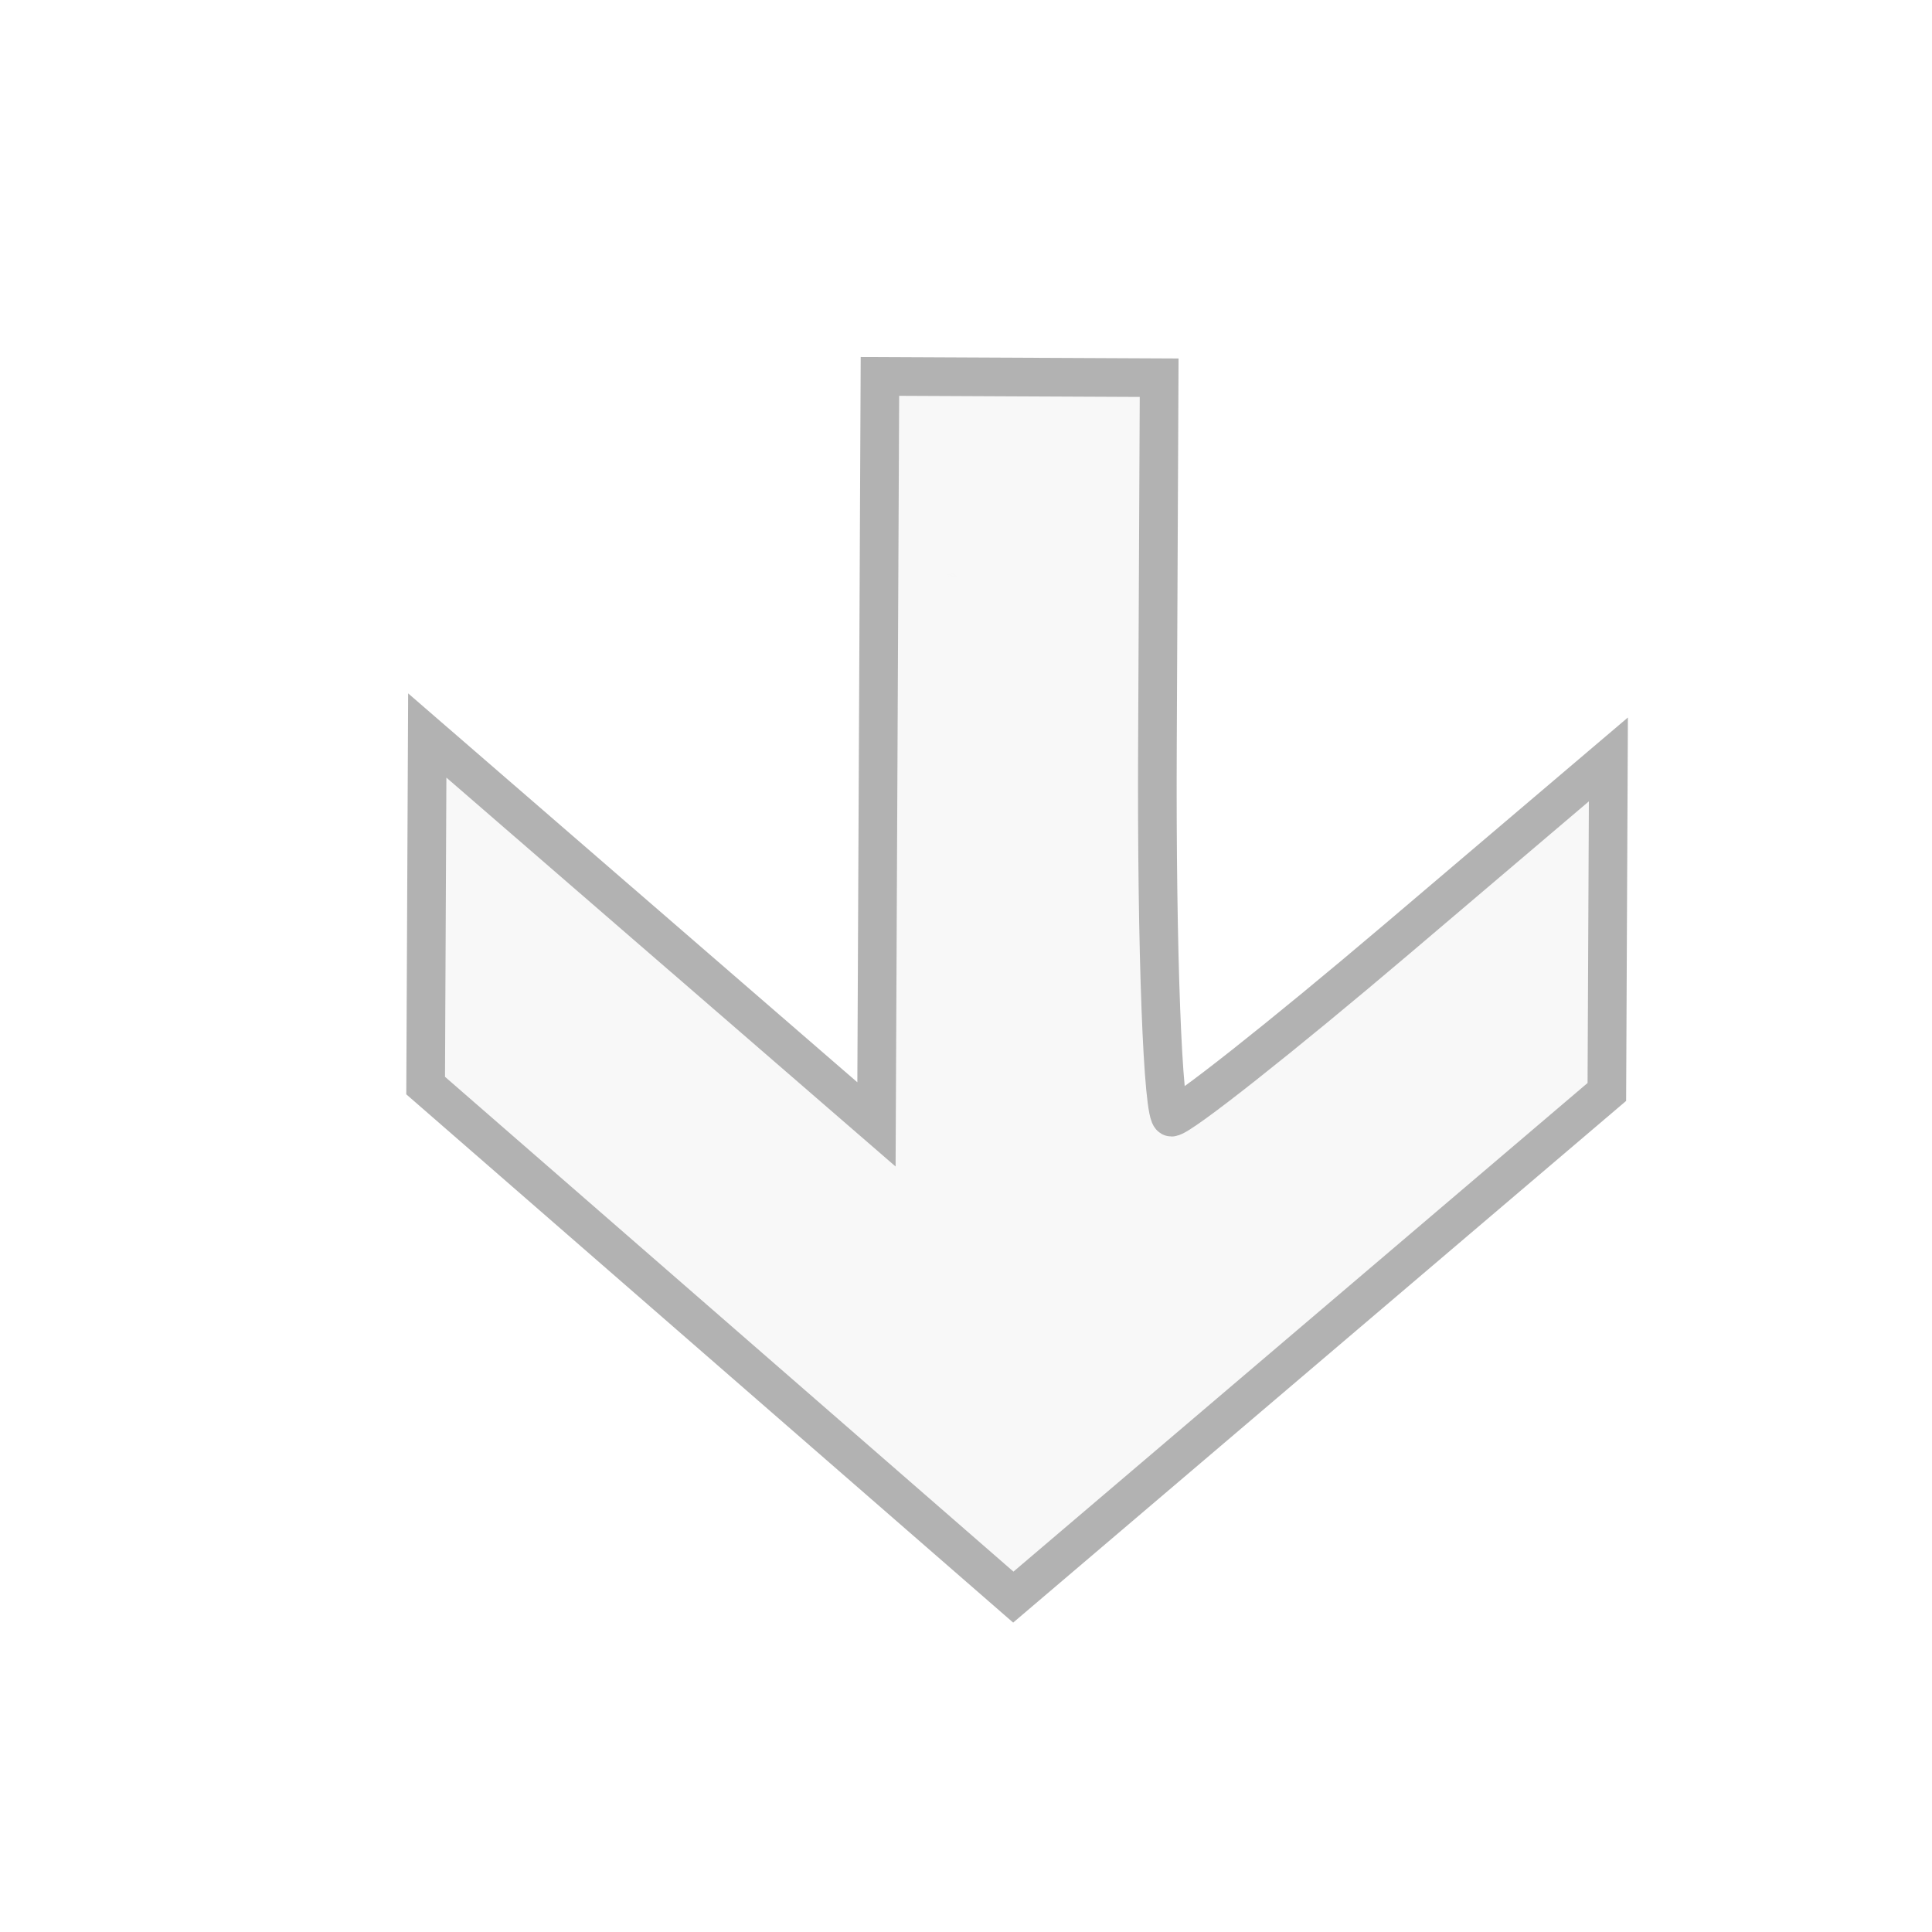
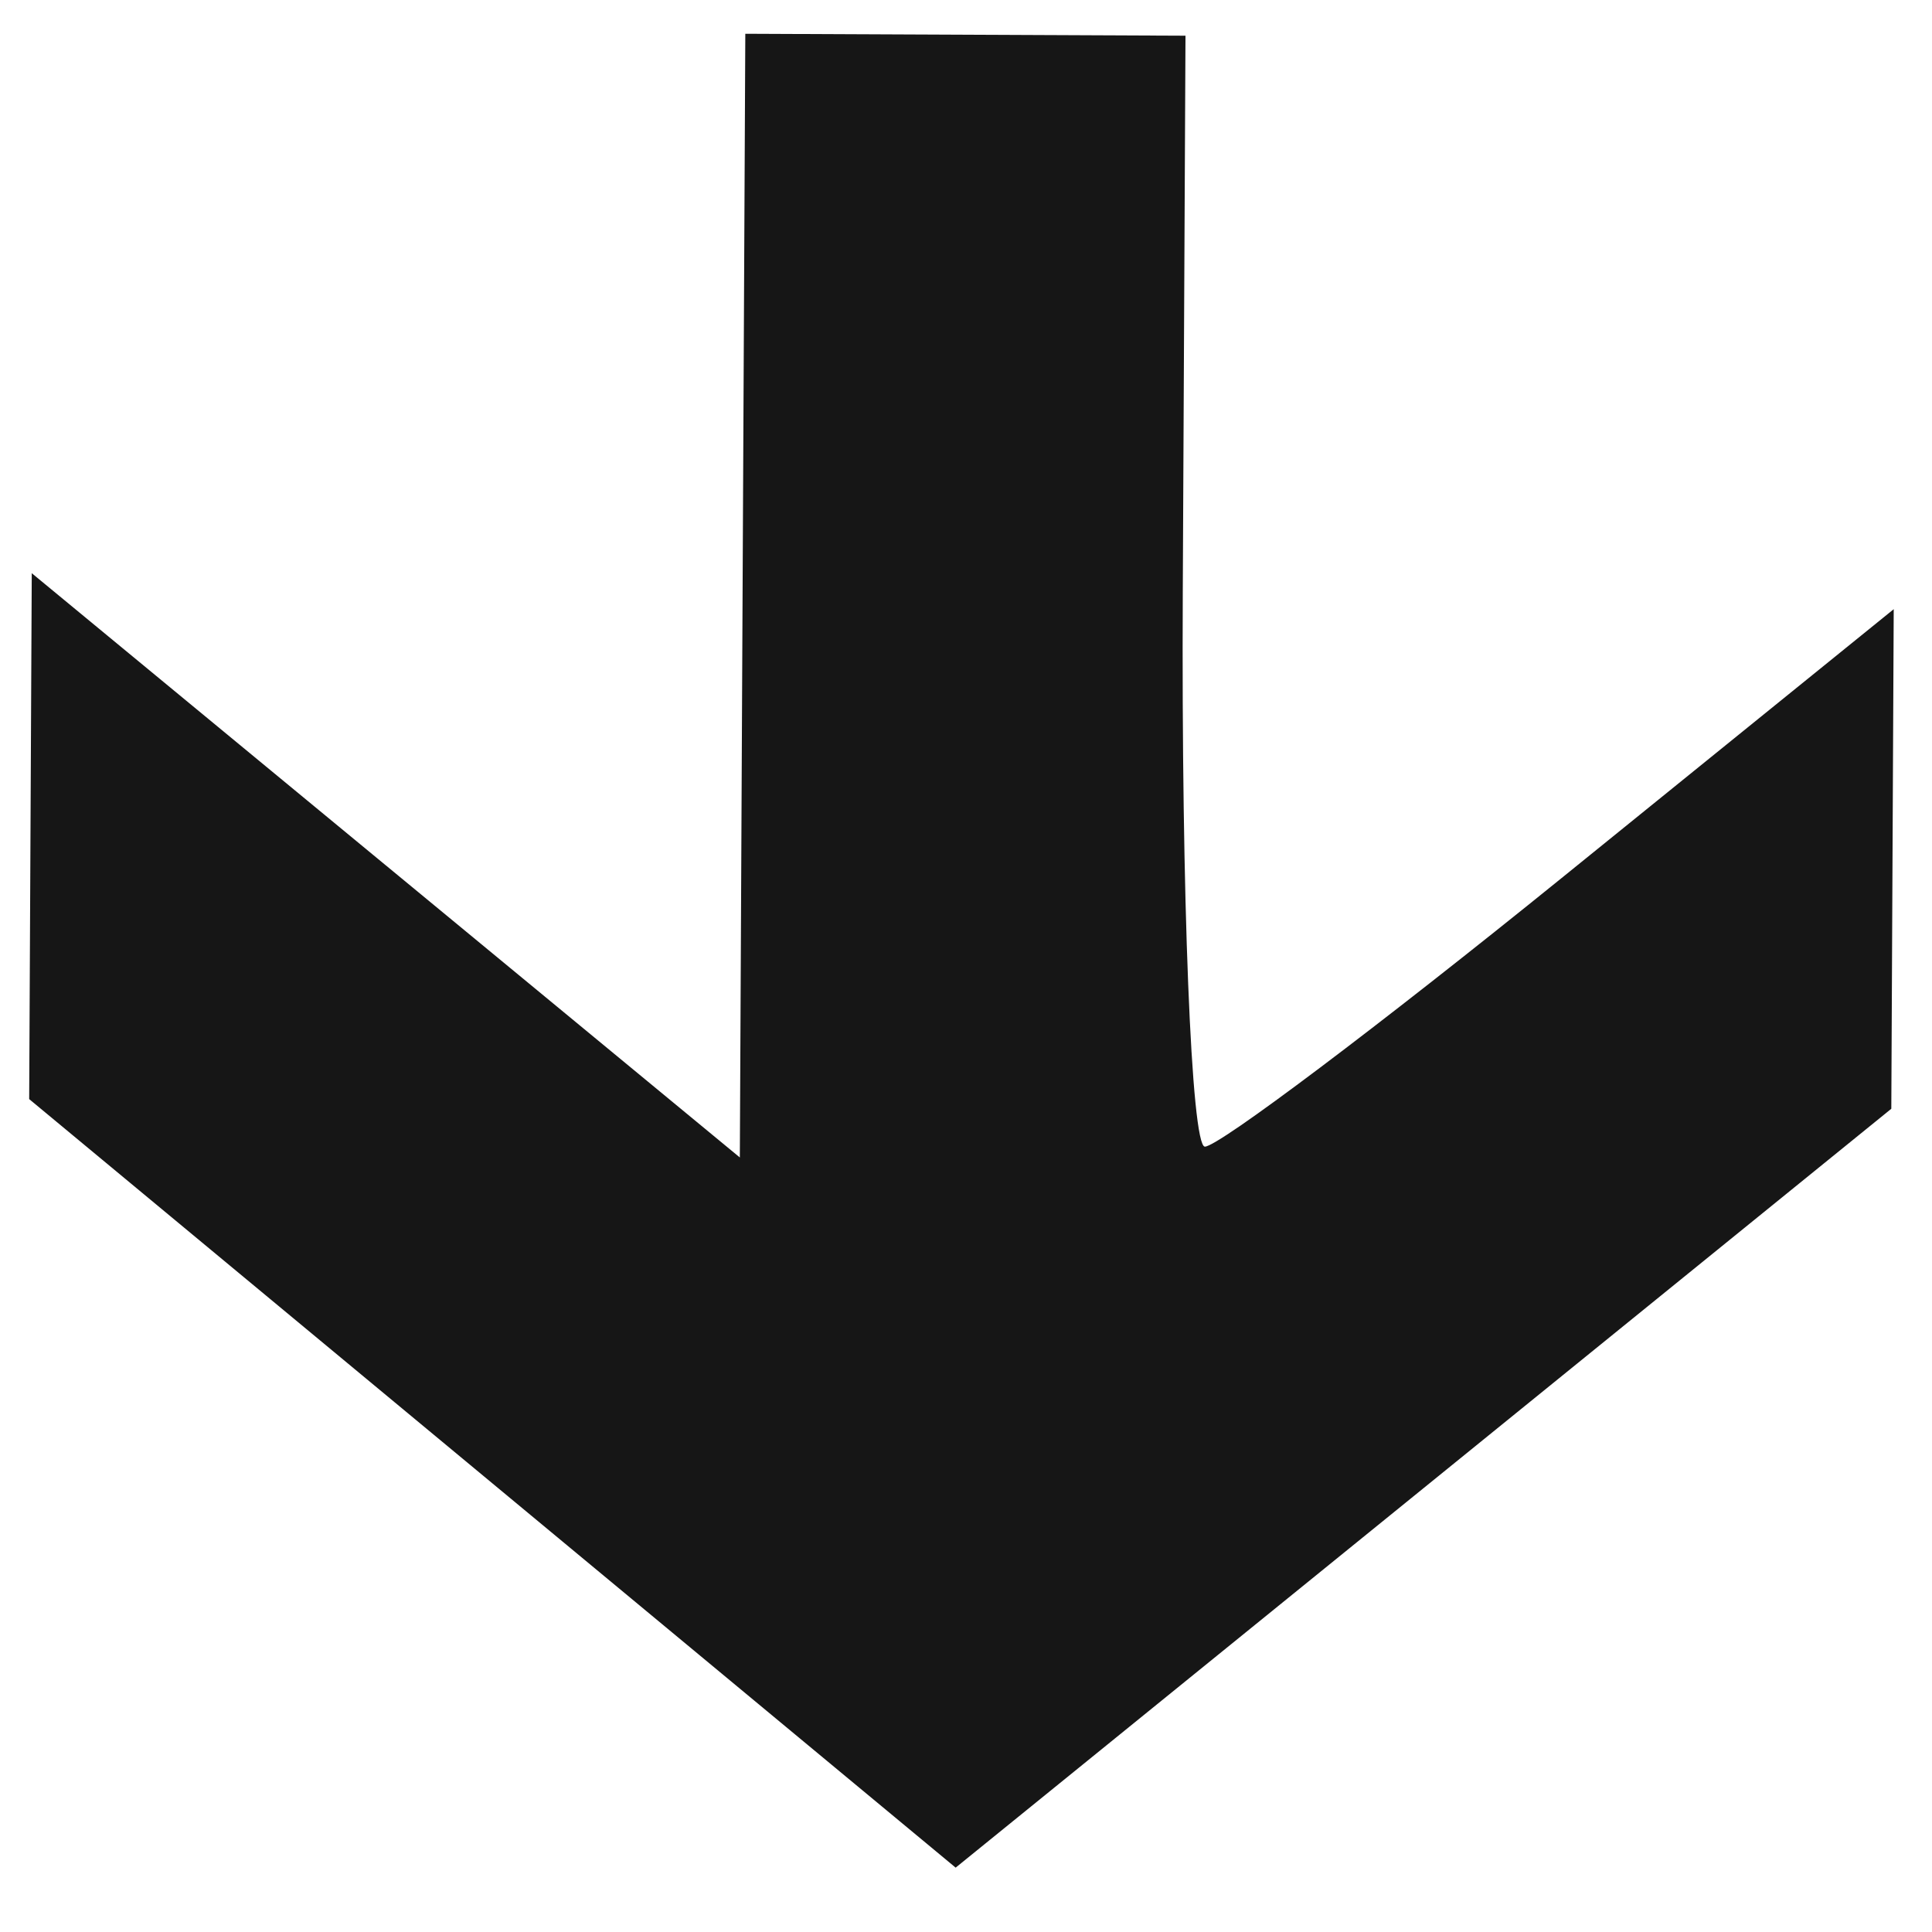
- <svg xmlns="http://www.w3.org/2000/svg" width="50" height="50" stroke="null">
-   <g stroke="null">
-     <path fill="#f7f7f7de" d="m24.52,14.885c0.031,0 0.061,0.006 0.083,0.017c0.022,0.011 0.034,0.026 0.034,0.041l0.048,0c0,-0.045 -0.074,-0.082 -0.165,-0.082l0,0.024l0,0l0,0zm0,-0.042c0.111,0 0.202,0.045 0.202,0.1l0.048,0c0,-0.068 -0.112,-0.124 -0.25,-0.124l0,0.024l0,0zm0.067,0.083c0,0.009 -0.015,0.016 -0.033,0.016s-0.033,-0.007 -0.033,-0.016c0,-0.009 0.015,-0.016 0.033,-0.016s0.033,0.007 0.033,0.016z" id="svg_3" stroke="null" />
-     <path fill="#f7f7f7de" d="m26.015,50.083c0.015,0 0.03,0.006 0.041,0.017c0.011,0.011 0.017,0.026 0.017,0.041l0.024,0c0,-0.045 -0.036,-0.082 -0.081,-0.082l0,0.024l0,0l-0,0zm0,-0.042c0.055,0 0.099,0.045 0.099,0.1l0.024,0c0,-0.068 -0.055,-0.124 -0.123,-0.124l0,0.024l0,0l-0,0zm0.033,0.083c0,0.009 -0.007,0.016 -0.016,0.016s-0.016,-0.007 -0.016,-0.016c0,-0.009 0.007,-0.016 0.016,-0.016s0.016,0.007 0.016,0.016z" id="svg_4" stroke="null" />
-     <path transform="rotate(90.2653 26.3127 25.5458)" stroke="#b2b2b2" id="svg_6" d="m24.877,34.995l5.006,-5.836l-9.679,0l-9.679,0l0,-3.613l0,-3.613l9.568,0c5.262,0 9.568,-0.183 9.568,-0.407c0,-0.224 -2.095,-2.85 -4.655,-5.836l-4.656,-5.429l4.303,0l4.303,0l6.572,7.65l6.572,7.65l-6.584,7.635l-6.584,7.635l-4.53,0l-4.53,0l5.006,-5.836l0,0z" fill="#f7f7f7de" />
+ <svg xmlns="http://www.w3.org/2000/svg" width="48" height="48" stroke="null">
+   <g id="Layer_1">
+     <g stroke="null">
+       <g stroke="null">
+         <path id="svg_3" d="m21.161,8.256c0.047,0 0.092,0.009 0.125,0.024c0.033,0.016 0.052,0.037 0.052,0.059l0.073,0c0,-0.065 -0.112,-0.118 -0.25,-0.118l0,0.034l0,0l0,0zm0,-0.061c0.168,0 0.305,0.065 0.305,0.144l0.073,0c0,-0.098 -0.17,-0.178 -0.378,-0.178l0,0.034l0,0zm0.101,0.12c0,0.013 -0.023,0.024 -0.05,0.024s-0.05,-0.011 -0.05,-0.024c0,-0.013 0.023,-0.024 0.05,-0.024s0.05,0.011 0.05,0.024z" fill="#161616" />
+         <path id="svg_2" d="m23.423,59.018c0.023,0 0.045,0.009 0.062,0.024c0.017,0.016 0.026,0.037 0.026,0.059l0.036,0c0,-0.065 -0.055,-0.118 -0.123,-0.118l0,0.034l0,0l-0,0zm0,-0.061c0.083,0 0.151,0.065 0.151,0.144l0.036,0c0,-0.098 -0.084,-0.178 -0.186,-0.178l0,0.034l0,0l-0,0zm0.05,0.12c0,0.013 -0.011,0.024 -0.025,0.024s-0.025,-0.011 -0.025,-0.024c0,-0.013 0.011,-0.024 0.025,-0.024s0.025,0.011 0.025,0.024z" fill="#161616" />
+         <path fill="#161616" d="m9.584,21.498l8.797,7.259l0.068,-13.959l0.068,-13.959l5.468,0.024l5.468,0.024l-0.067,13.799c-0.037,7.589 0.21,13.8 0.549,13.802c0.339,0.001 4.328,-3.002 8.865,-6.675l8.249,-6.678l-0.03,6.206l-0.03,6.206l-11.623,9.427l-11.623,9.427l-11.509,-9.547l-11.509,-9.547l0.032,-6.533l0.032,-6.533l8.797,7.259l0,0l0,0z" id="svg_1" />
+       </g>
+     </g>
  </g>
</svg>
